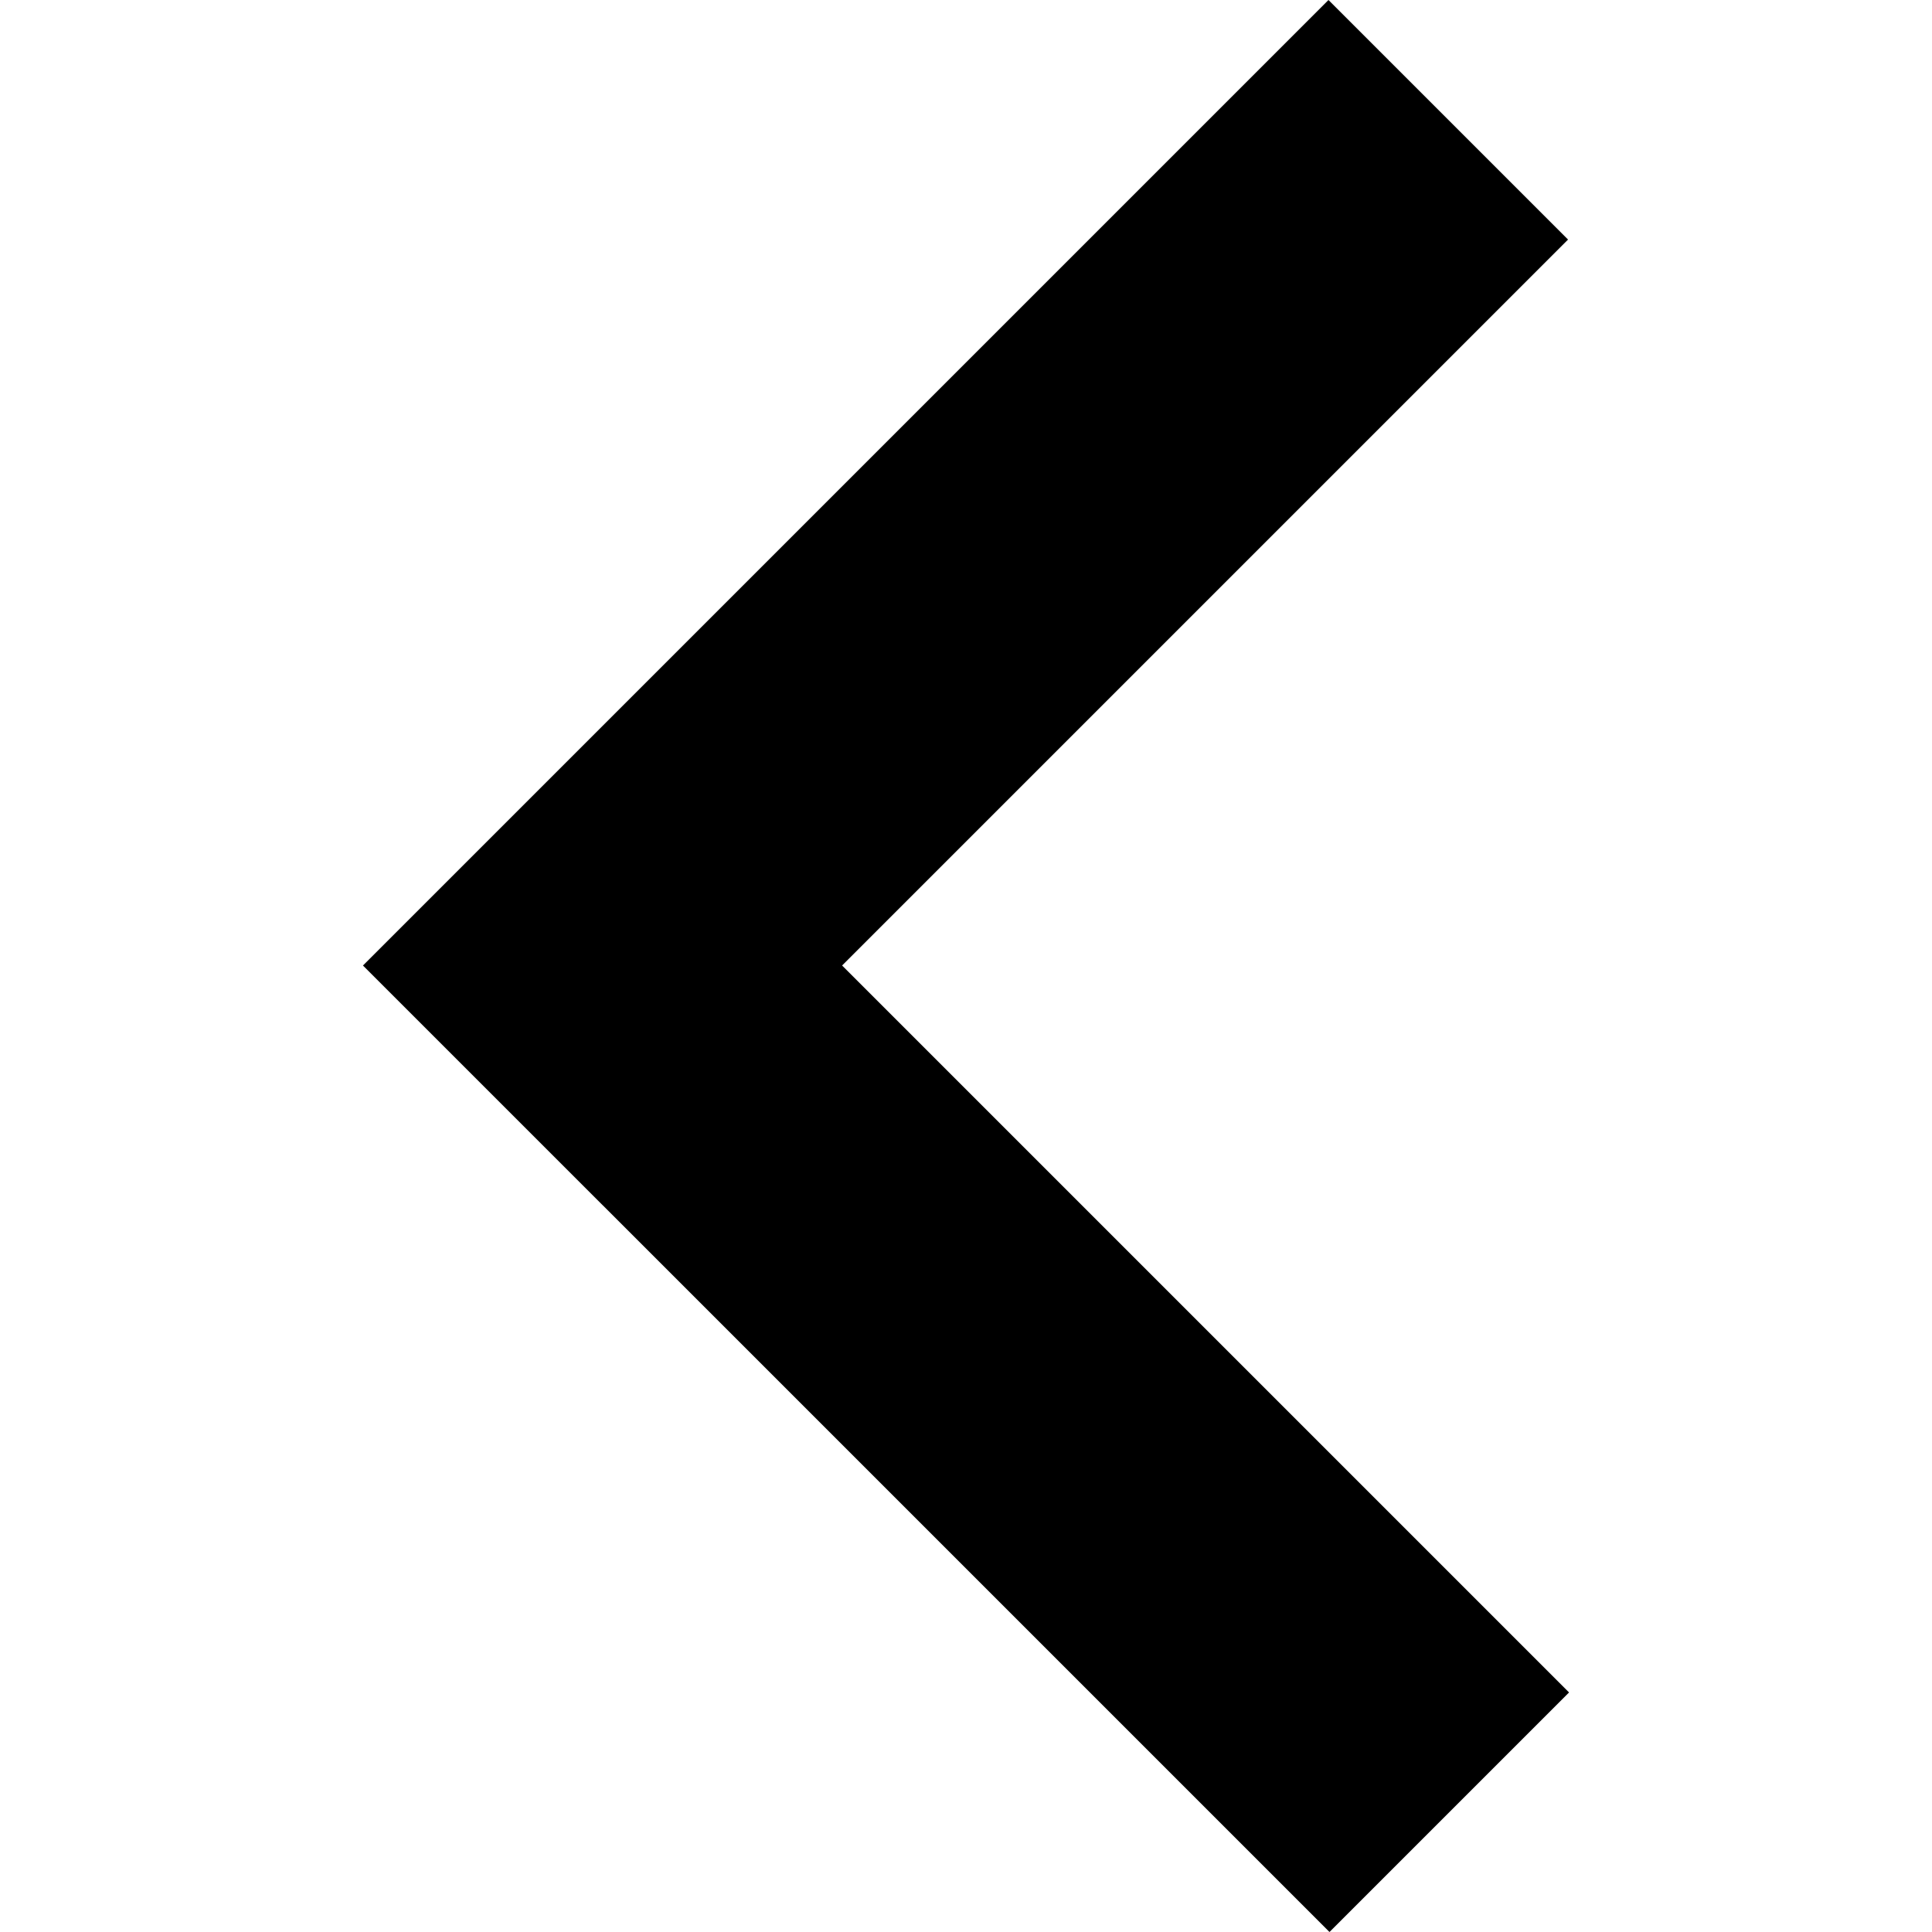
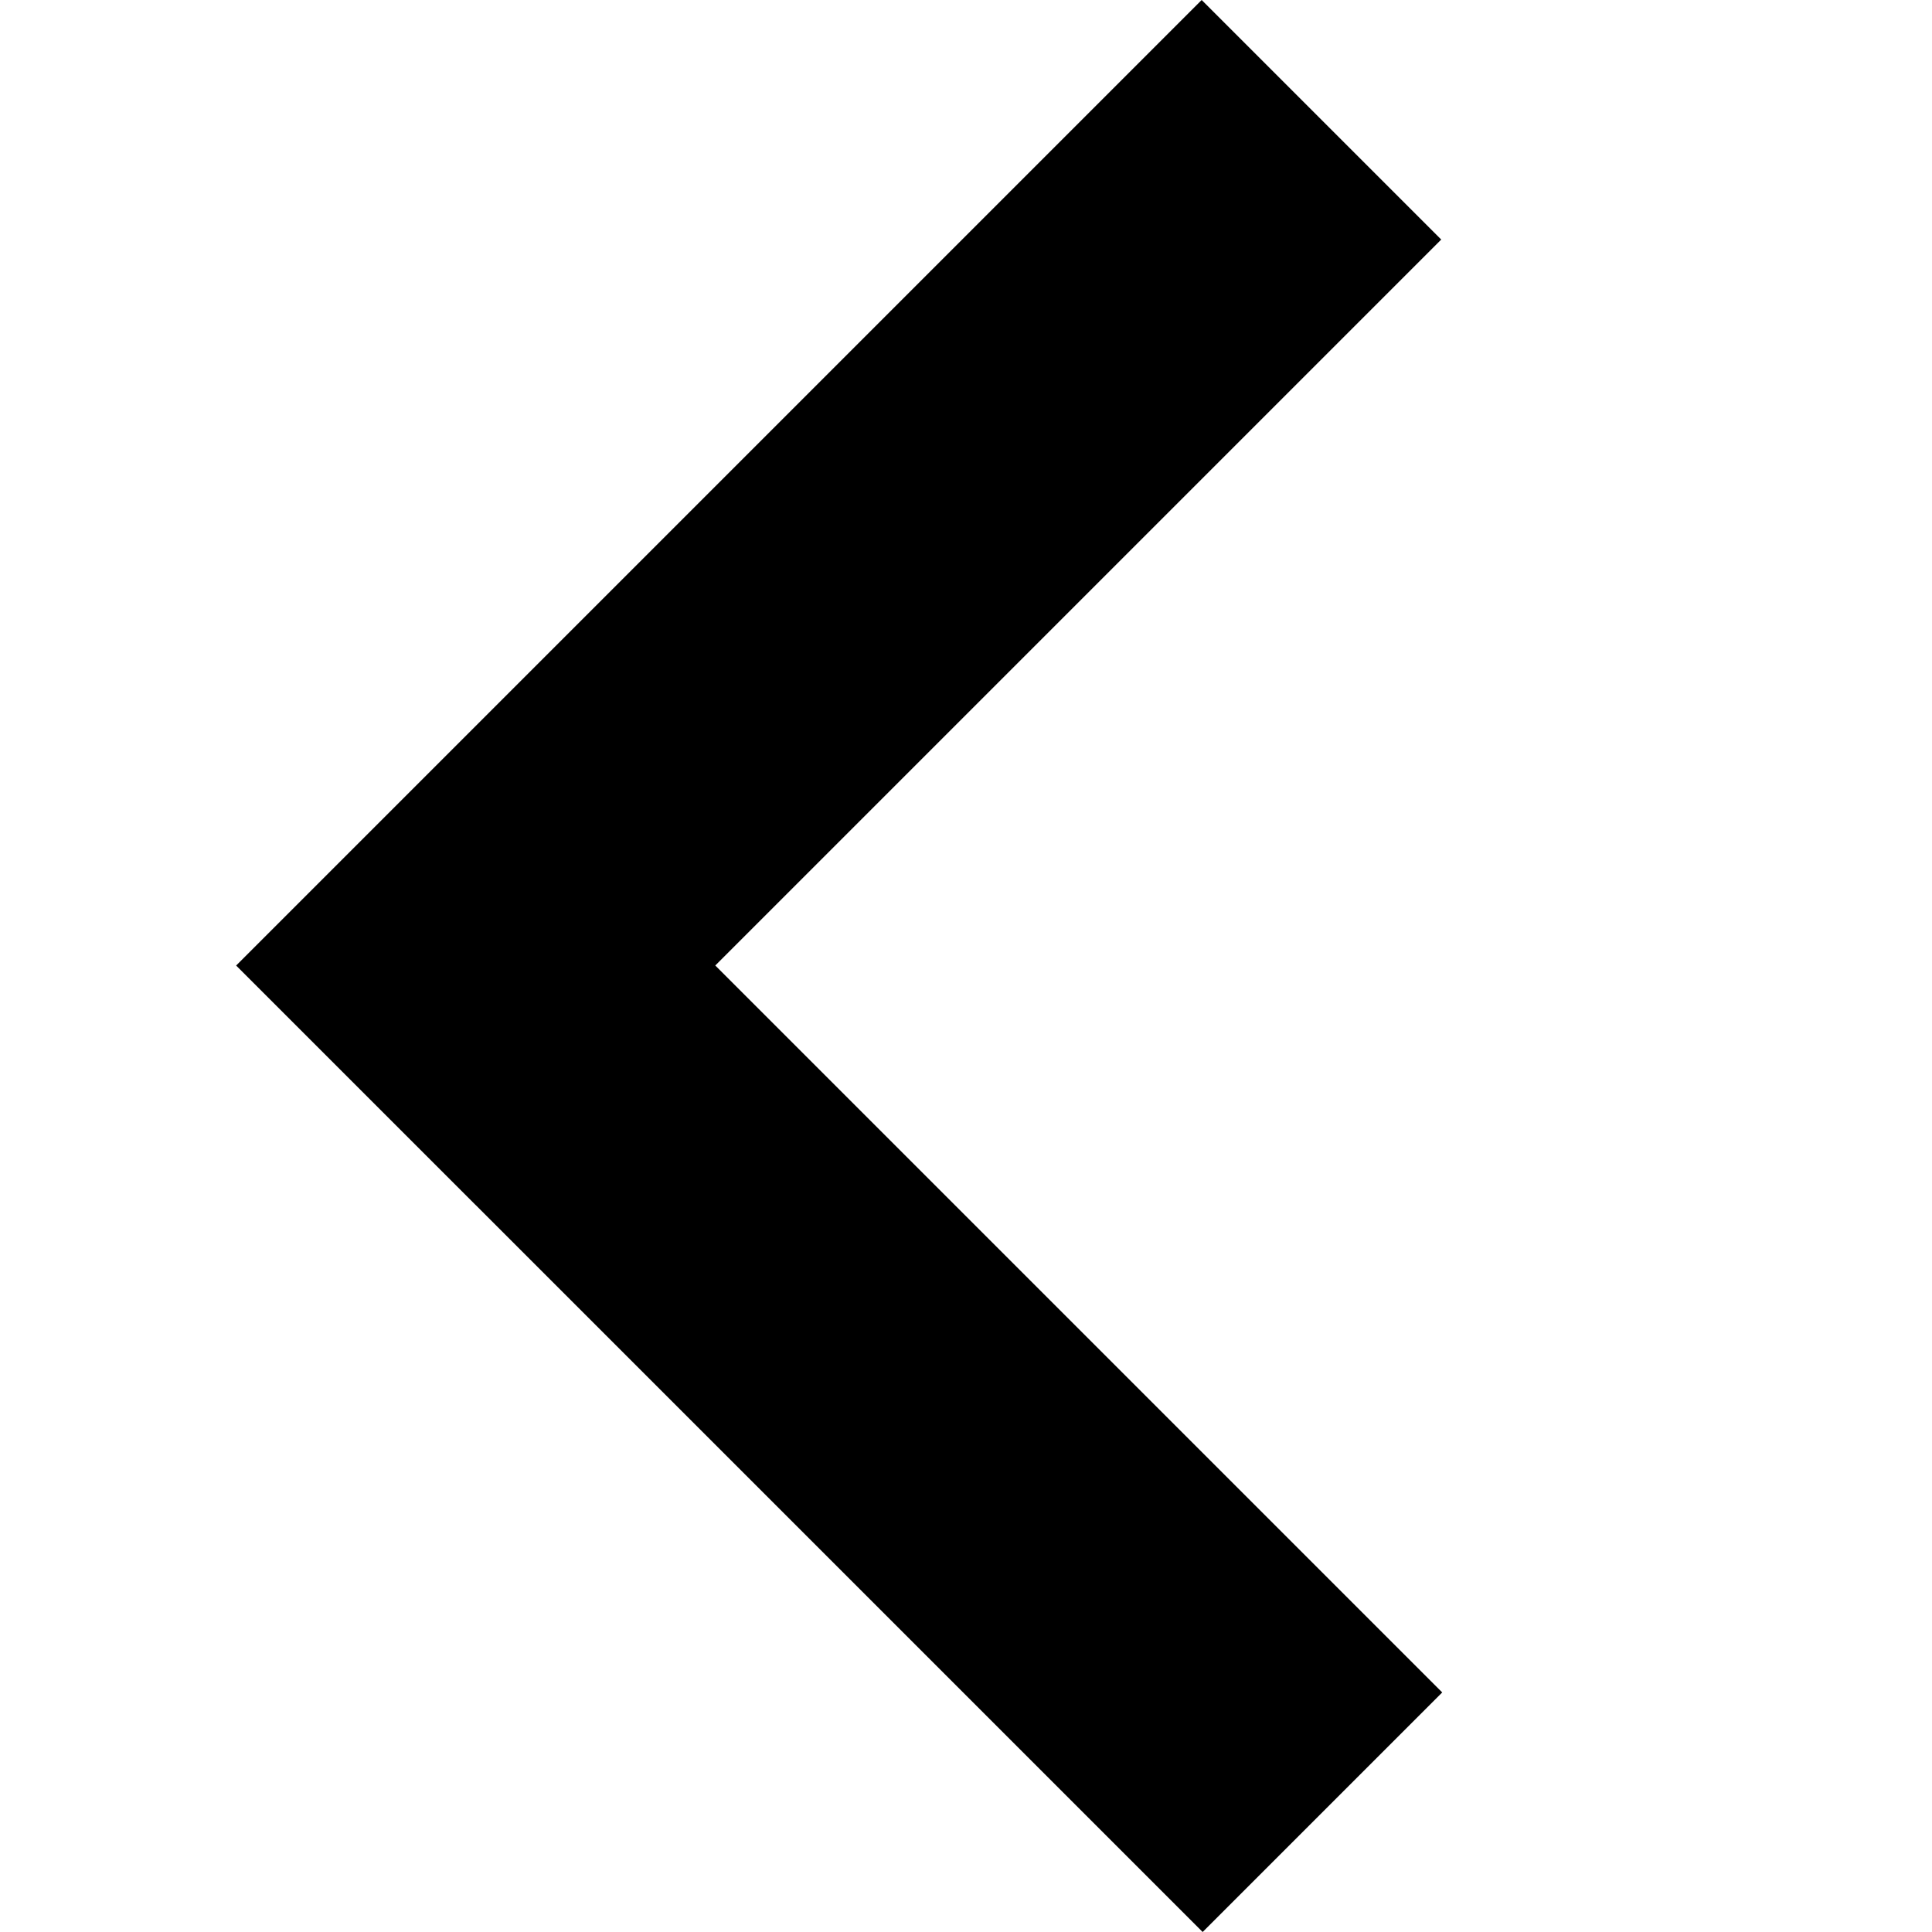
<svg xmlns="http://www.w3.org/2000/svg" id="gz-svg-extend-left" version="1.1" viewBox="0 0 540 540" height="540" width="540">
  <defs id="defs12591" />
-   <path style="fill:currentcolor" id="extend-left" d="M 101.449,269.868 371.317,-2.0528755e-5 438.275,66.958 235.371,269.862 438.551,473.042 371.593,540 168.413,336.82 l -0.006,0.006 z" />
+   <path style="fill:currentcolor" id="extend-left" d="M 66,269.868 335.868,-2.0528755e-5 402.826,66.958 199.922,269.862 403.103,473.042 336.145,540 132.964,336.82 l -0.006,0.006 z" />
</svg>
